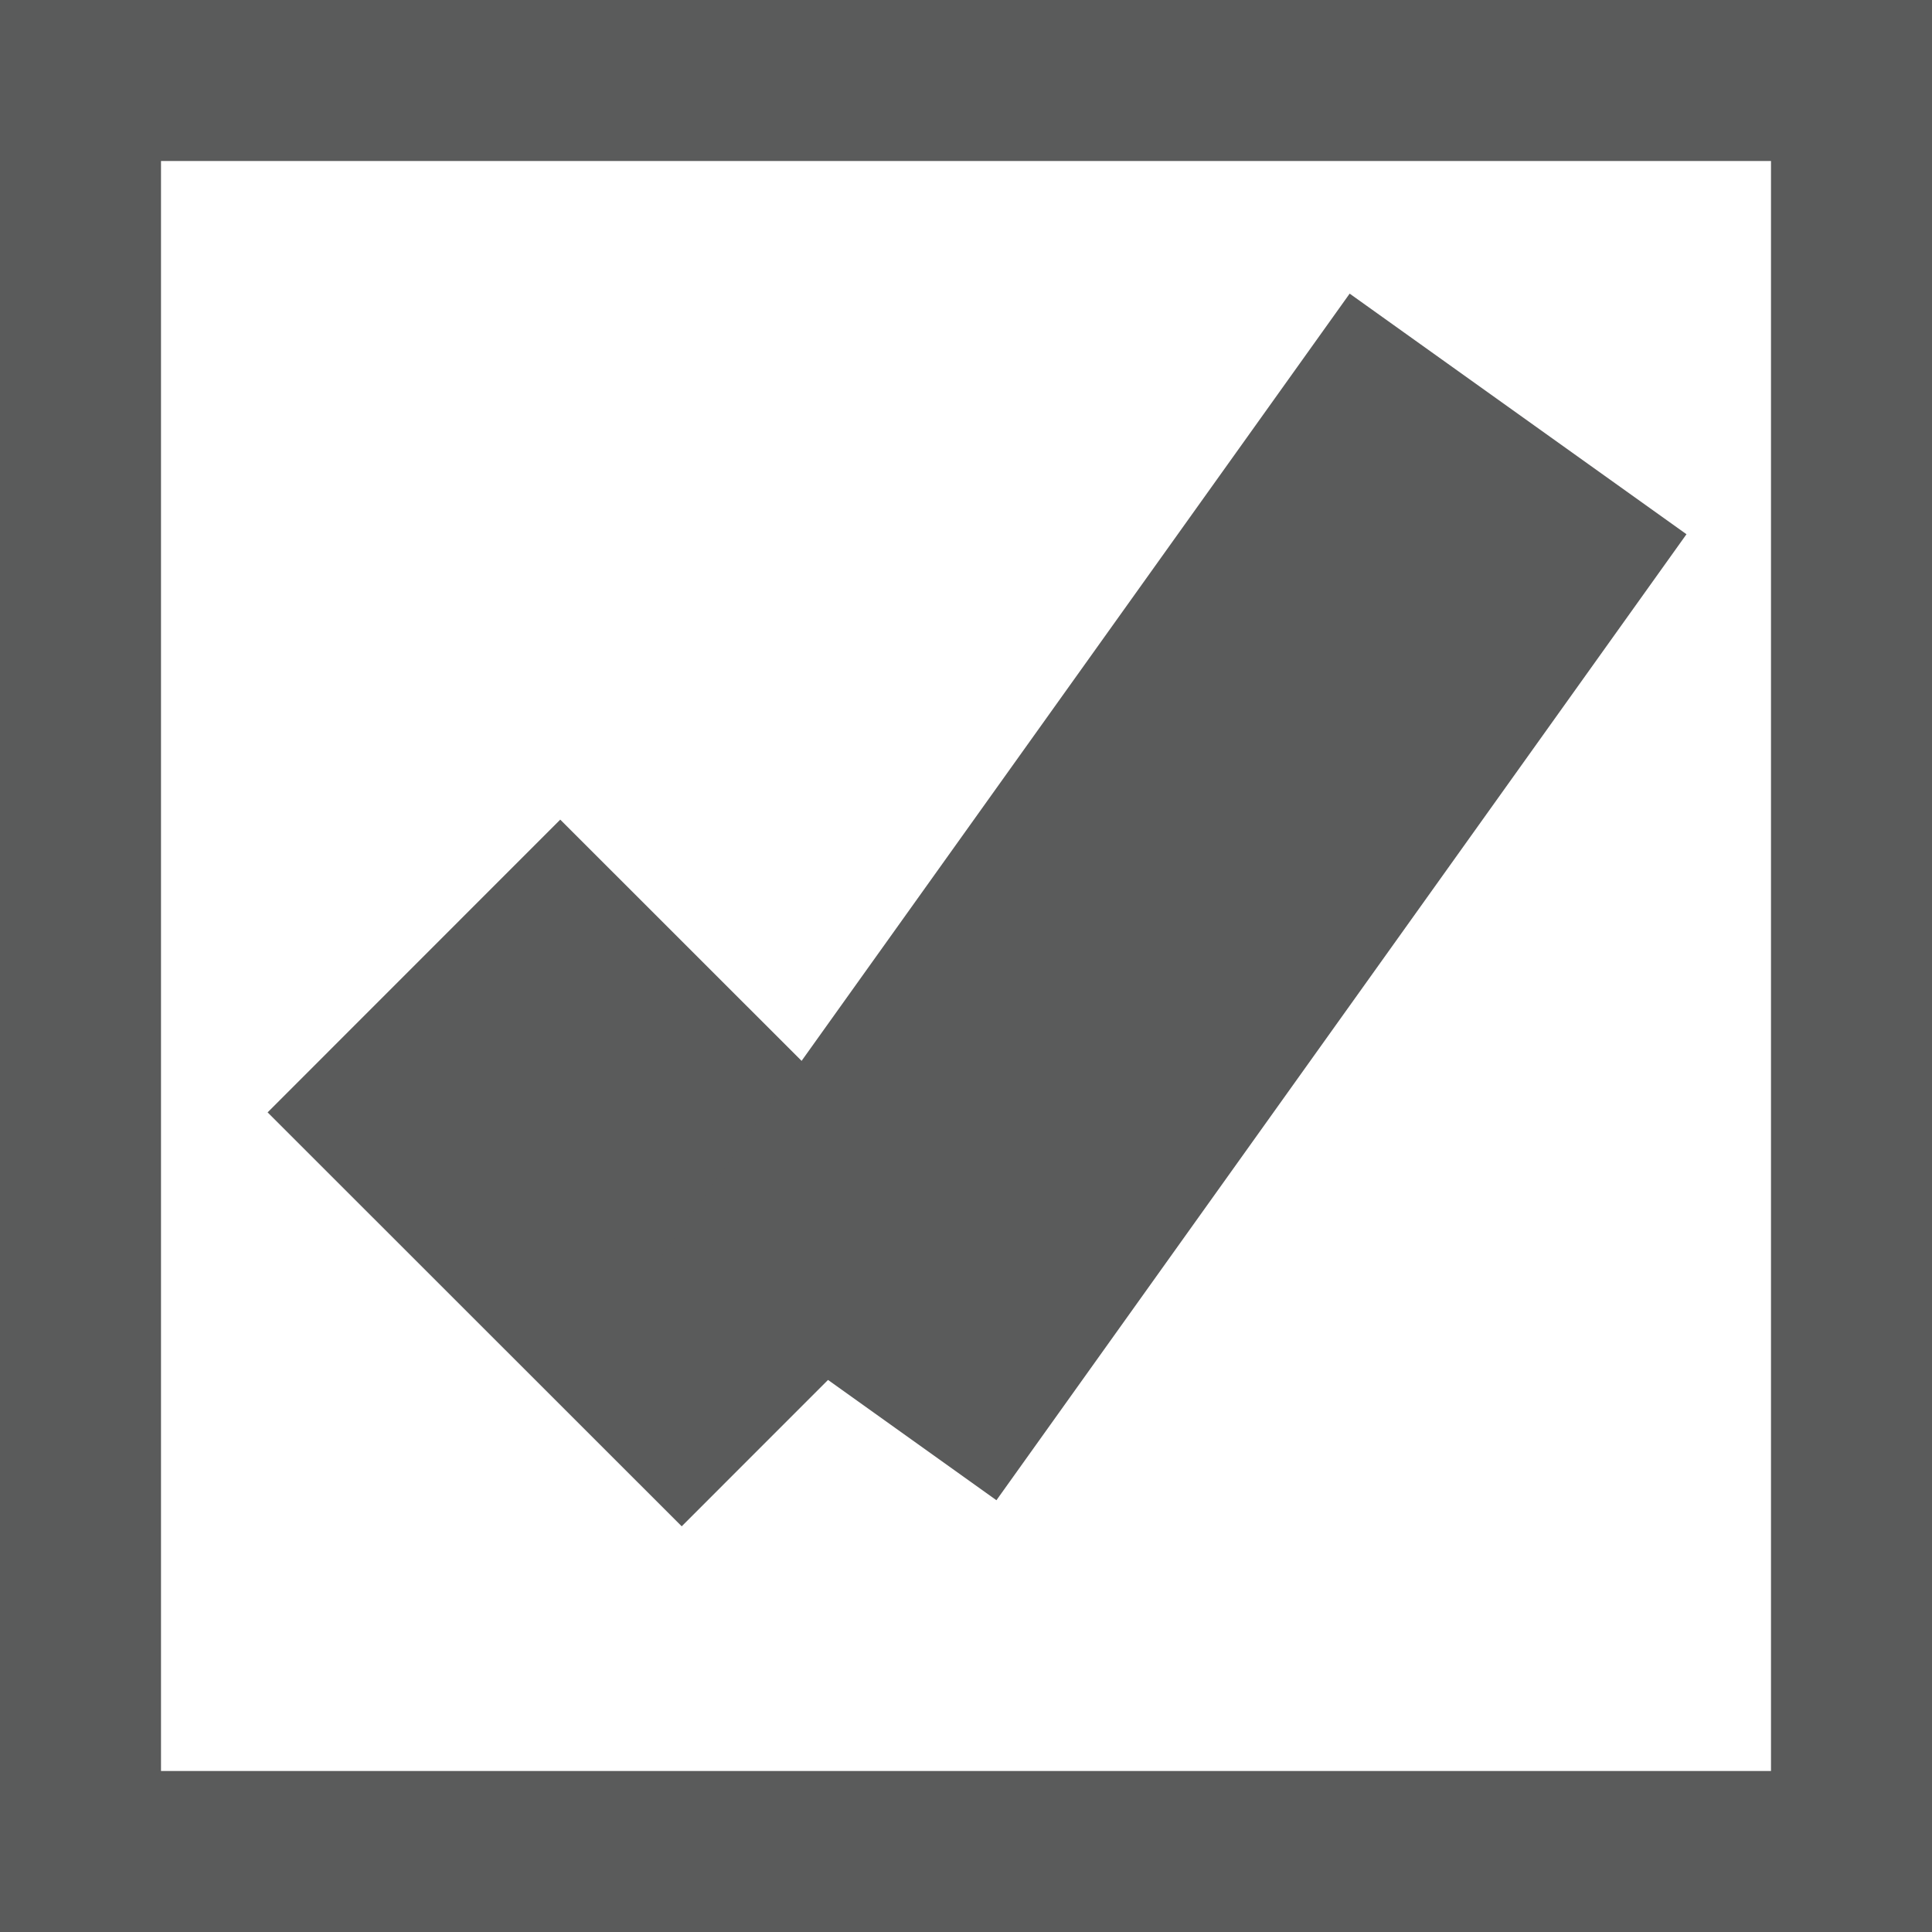
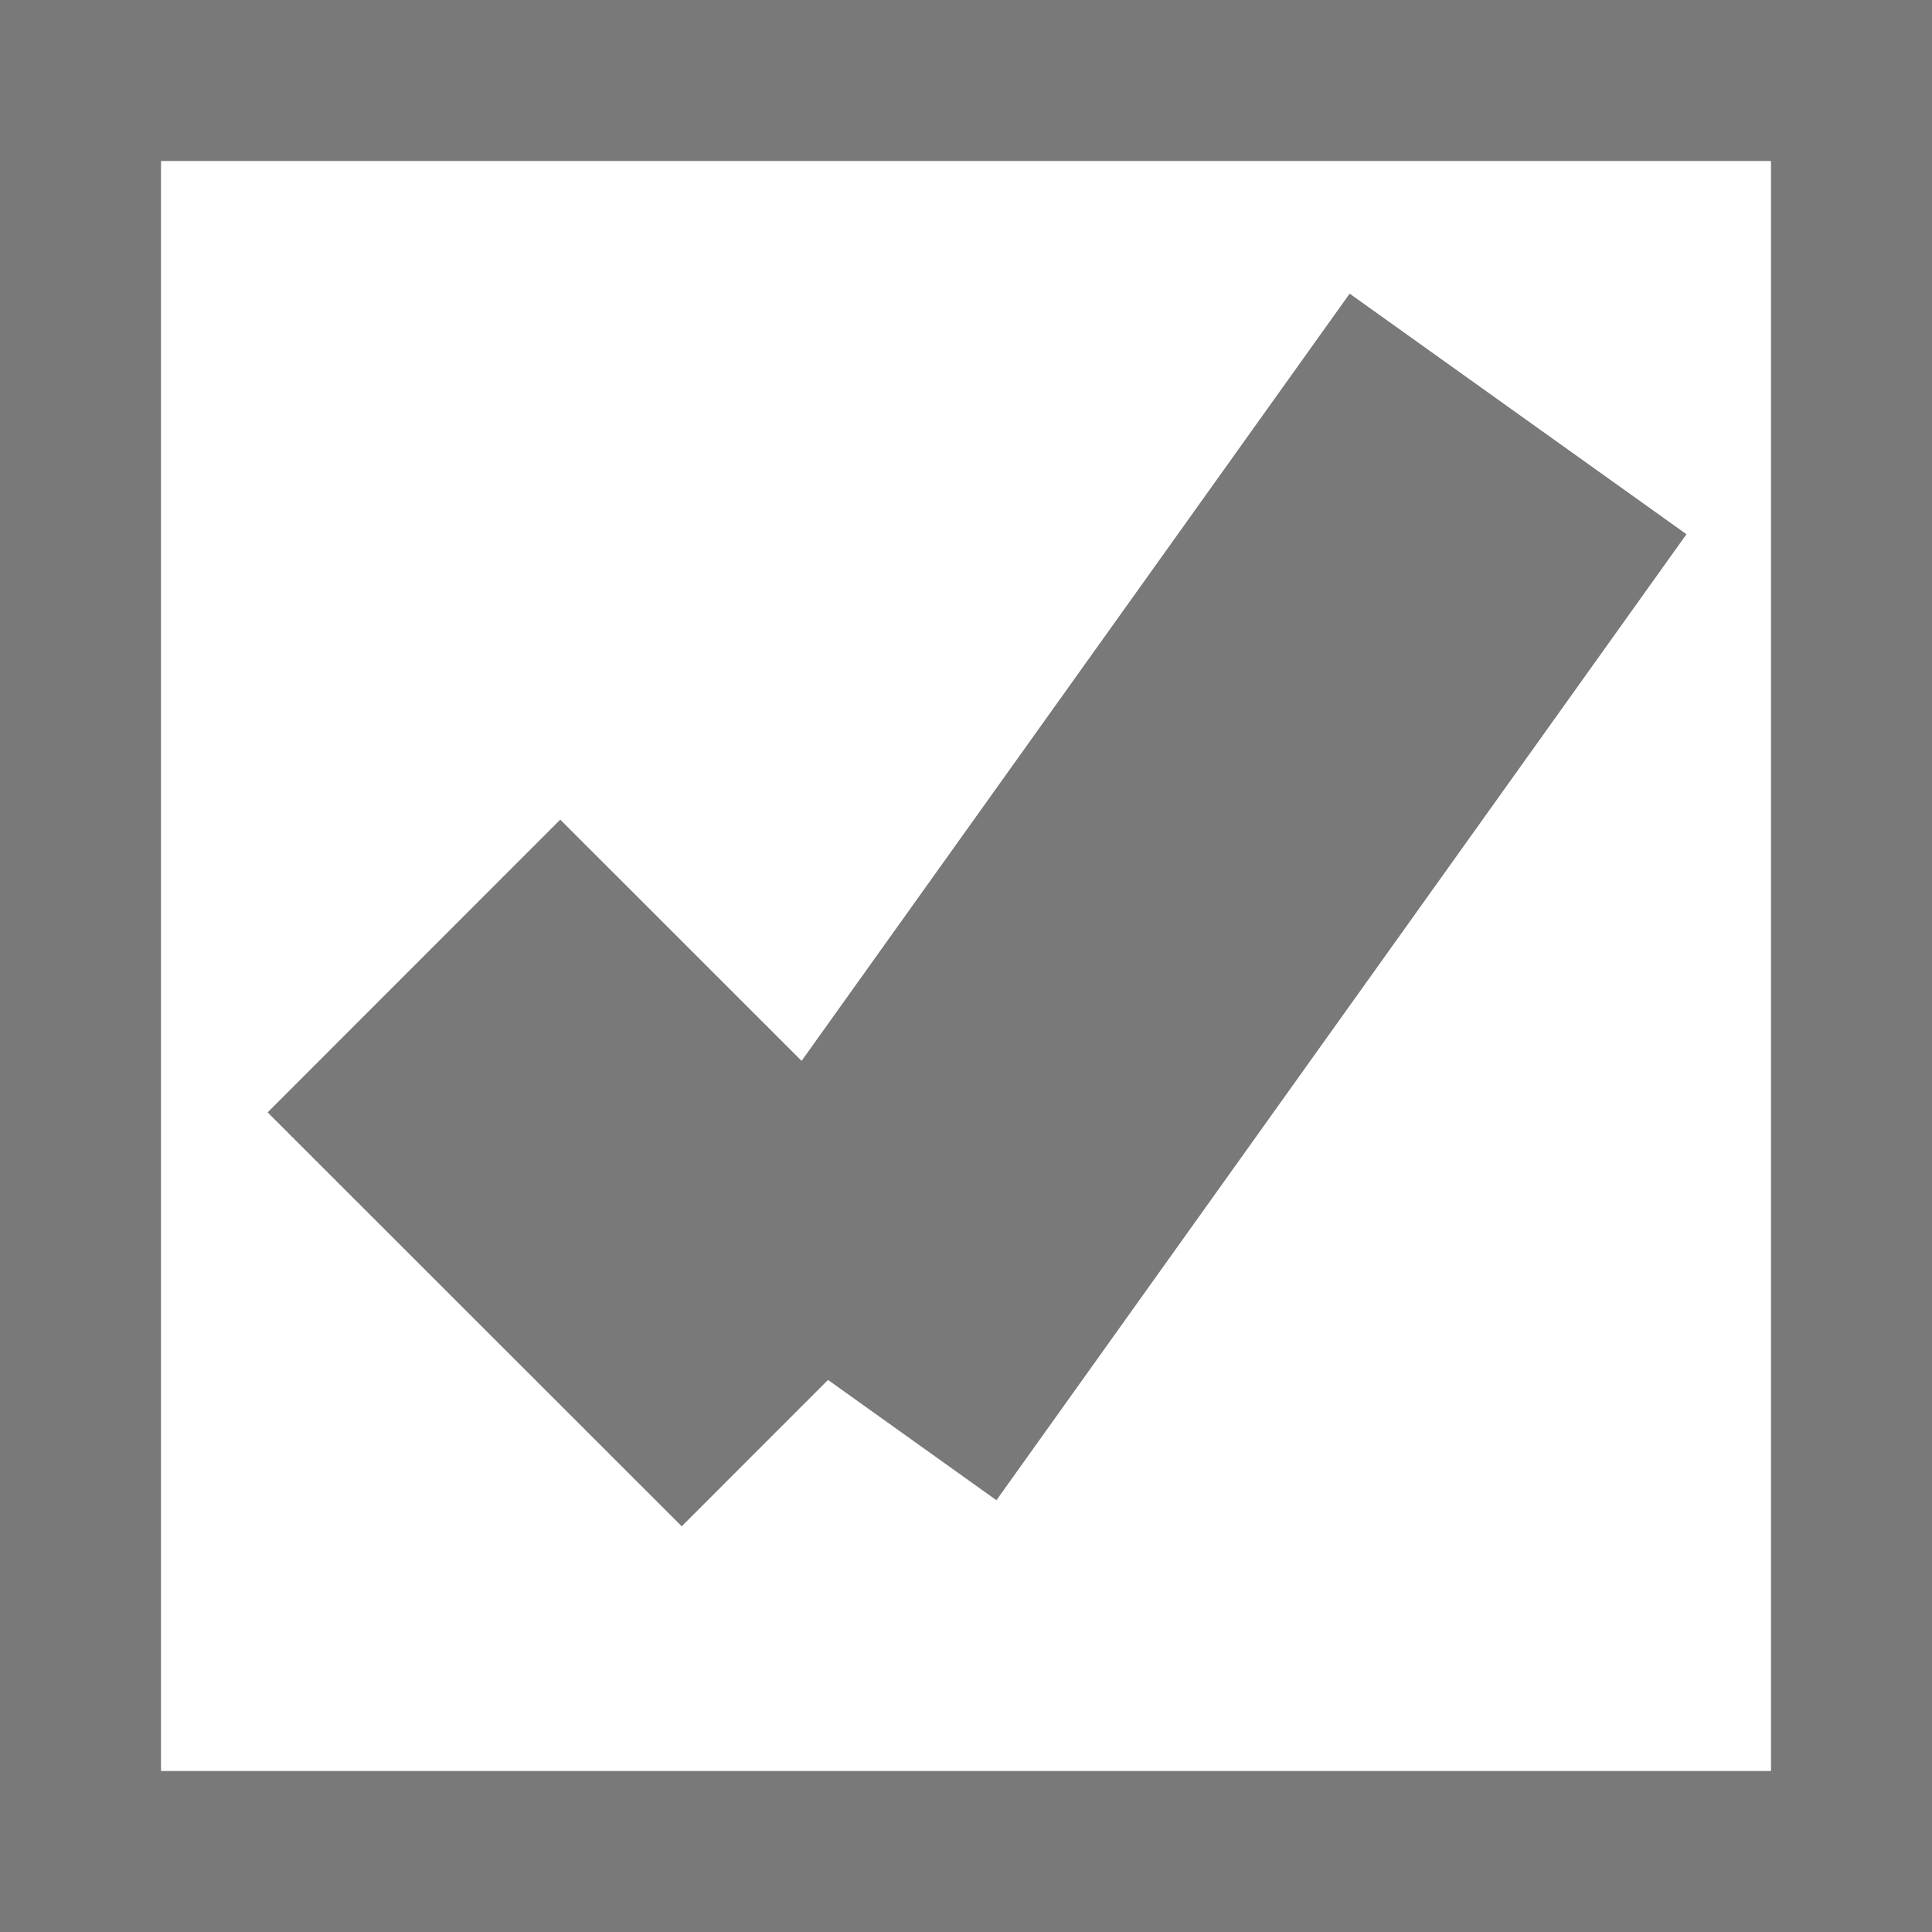
- <svg xmlns="http://www.w3.org/2000/svg" version="1.1" width="12px" height="12px" viewBox="0 22.5  12 12">
-   <path d="M 0.5 23  L 11.5 23  L 11.5 34  L 0.5 34  L 0.5 23  Z " fill-rule="nonzero" fill="#ffffff" stroke="none" />
-   <path d="M 0.5 23  L 11.5 23  L 11.5 34  L 0.5 34  L 0.5 23  Z " stroke-width="1" stroke="#5a5b5b" fill="none" />
-   <path d="M 2.571 28.5  L 5.143 31.071  " stroke-width="2.571" stroke="#5a5b5b" fill="none" />
-   <path d="M 5.143 31.071  L 9.429 25.071  " stroke-width="2.571" stroke="#5a5b5b" fill="none" />
+ <svg xmlns="http://www.w3.org/2000/svg" version="1.1" width="12px" height="12px" viewBox="500 105.5  12 12">
+   <path d="M 500.5 106  L 511.5 106  L 511.5 117  L 500.5 117  L 500.5 106  Z " fill-rule="nonzero" fill="#ffffff" stroke="none" />
+   <path d="M 500.5 106  L 511.5 106  L 511.5 117  L 500.5 117  L 500.5 106  Z " stroke-width="1" stroke="#797979" fill="none" />
+   <path d="M 502.571 111.5  L 505.143 114.071  " stroke-width="2.571" stroke="#797979" fill="none" />
+   <path d="M 505.143 114.071  L 509.429 108.071  " stroke-width="2.571" stroke="#797979" fill="none" />
</svg>
